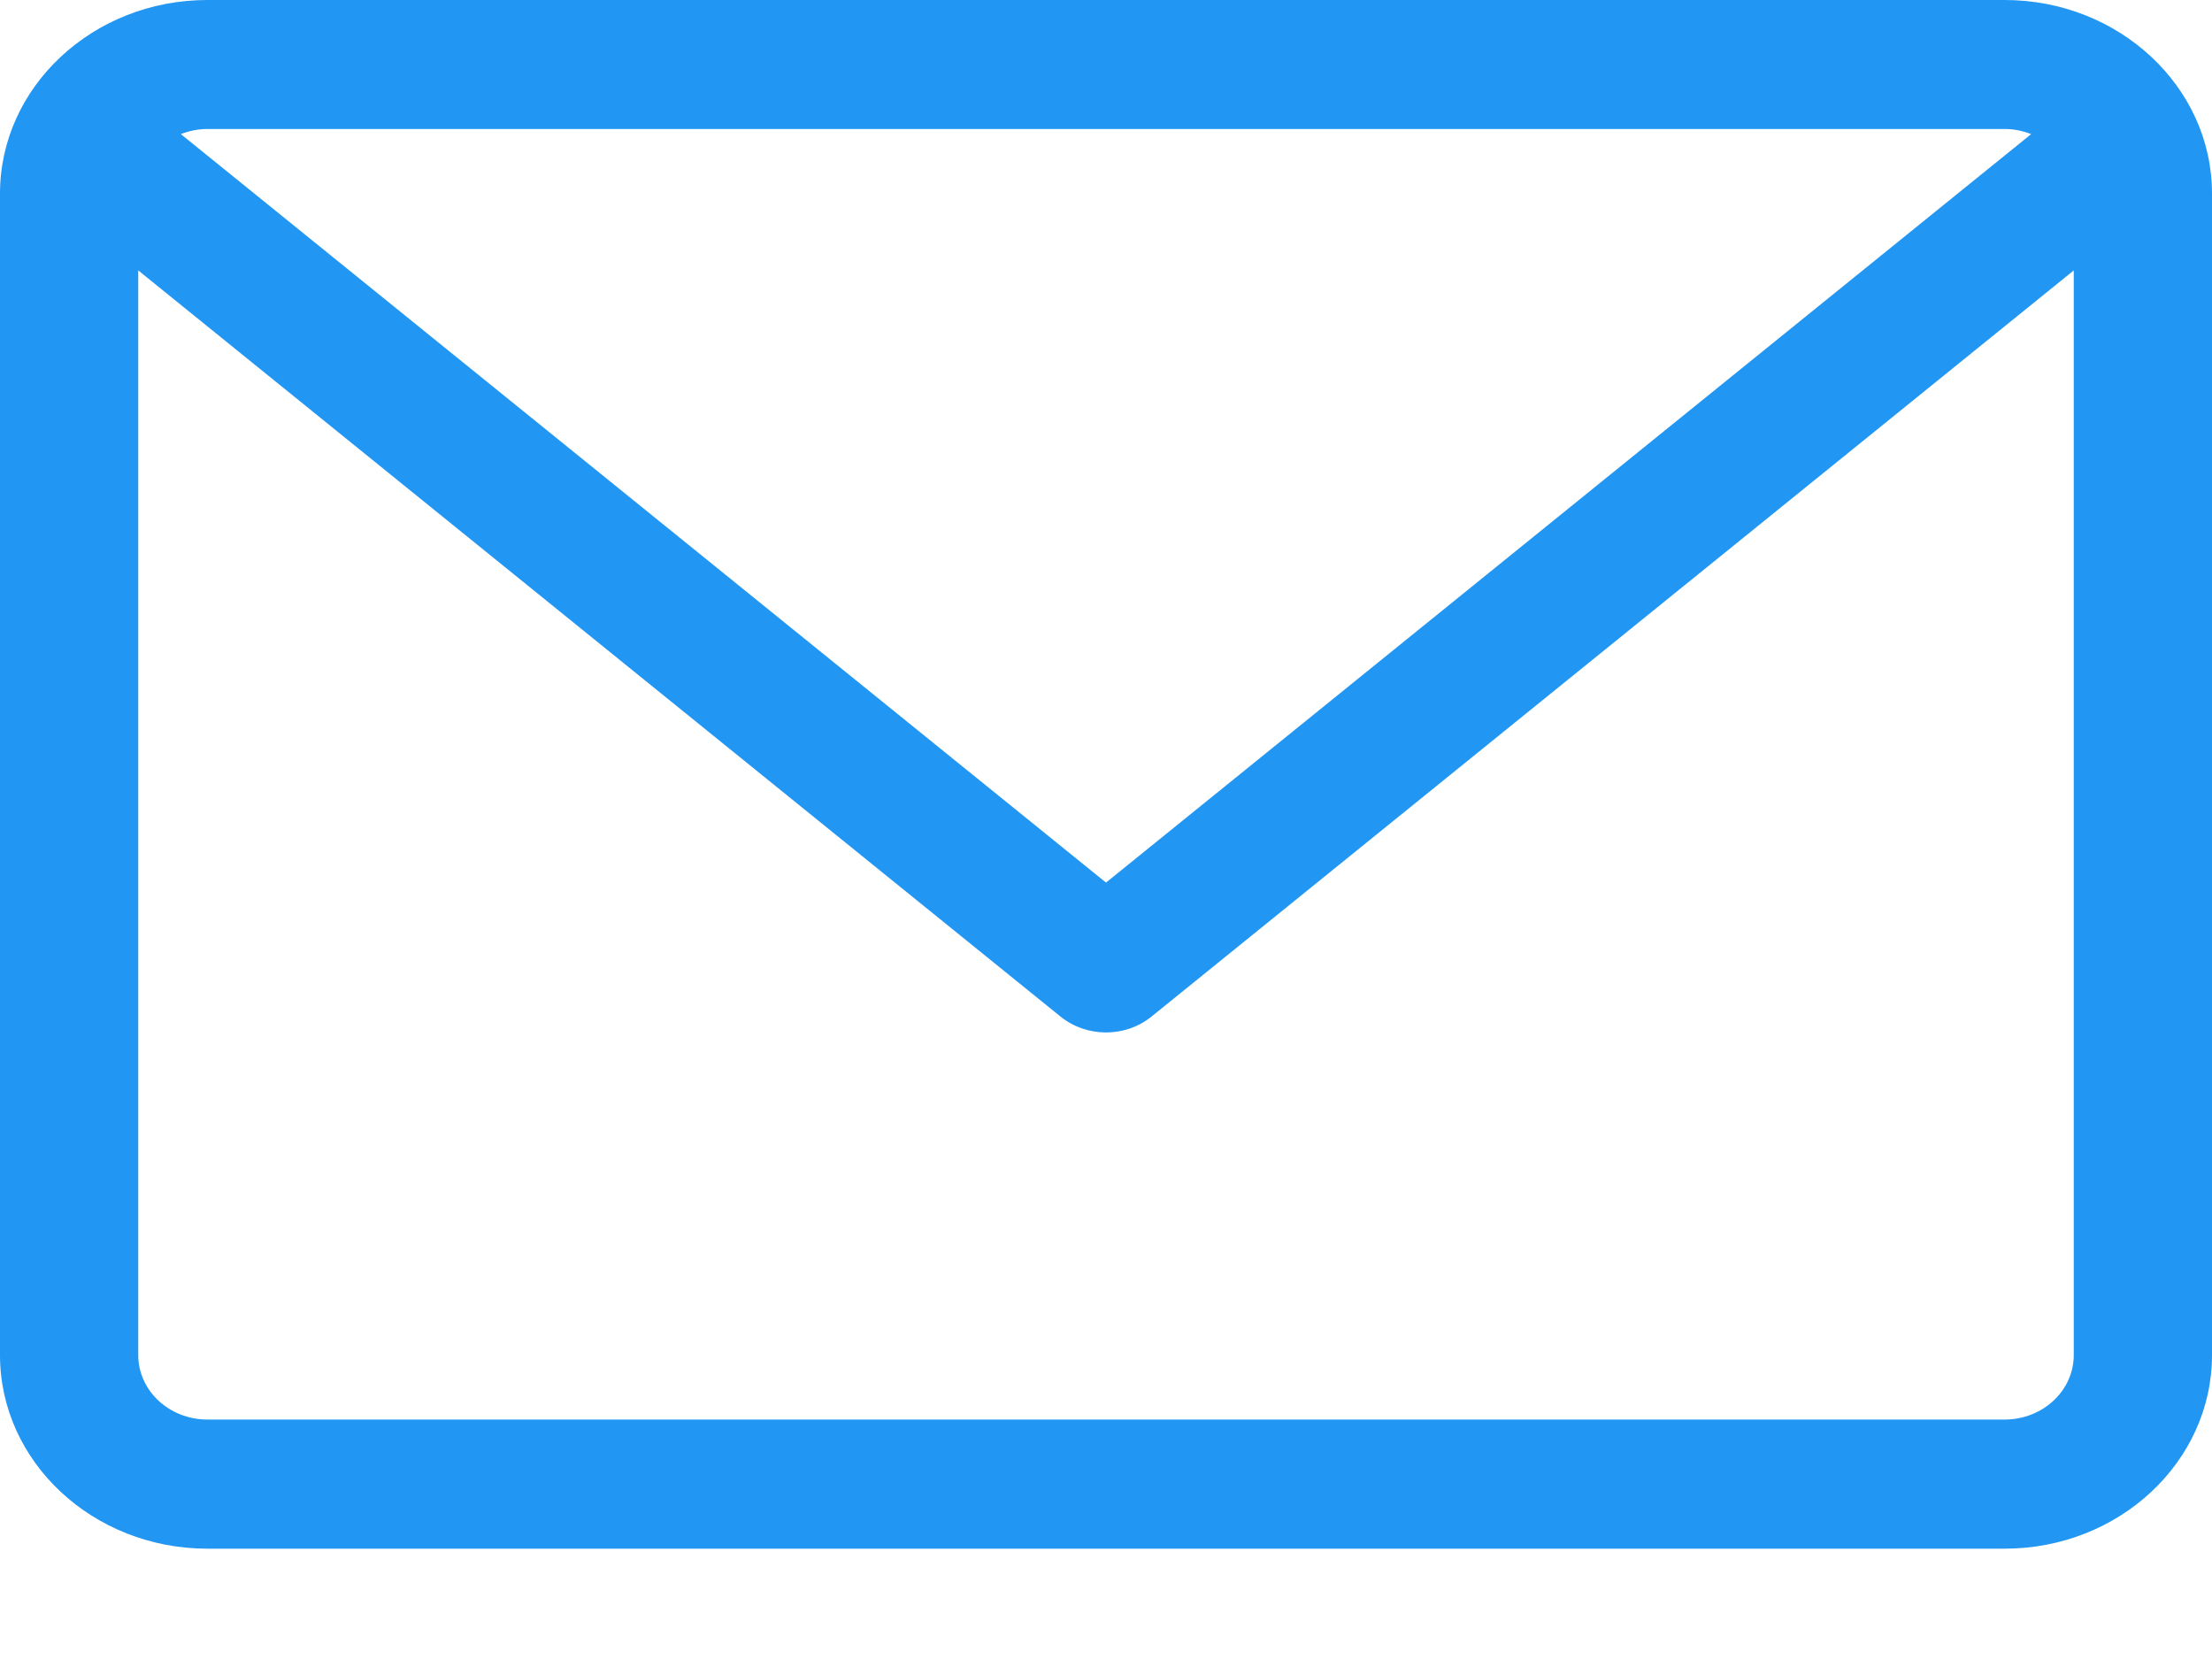
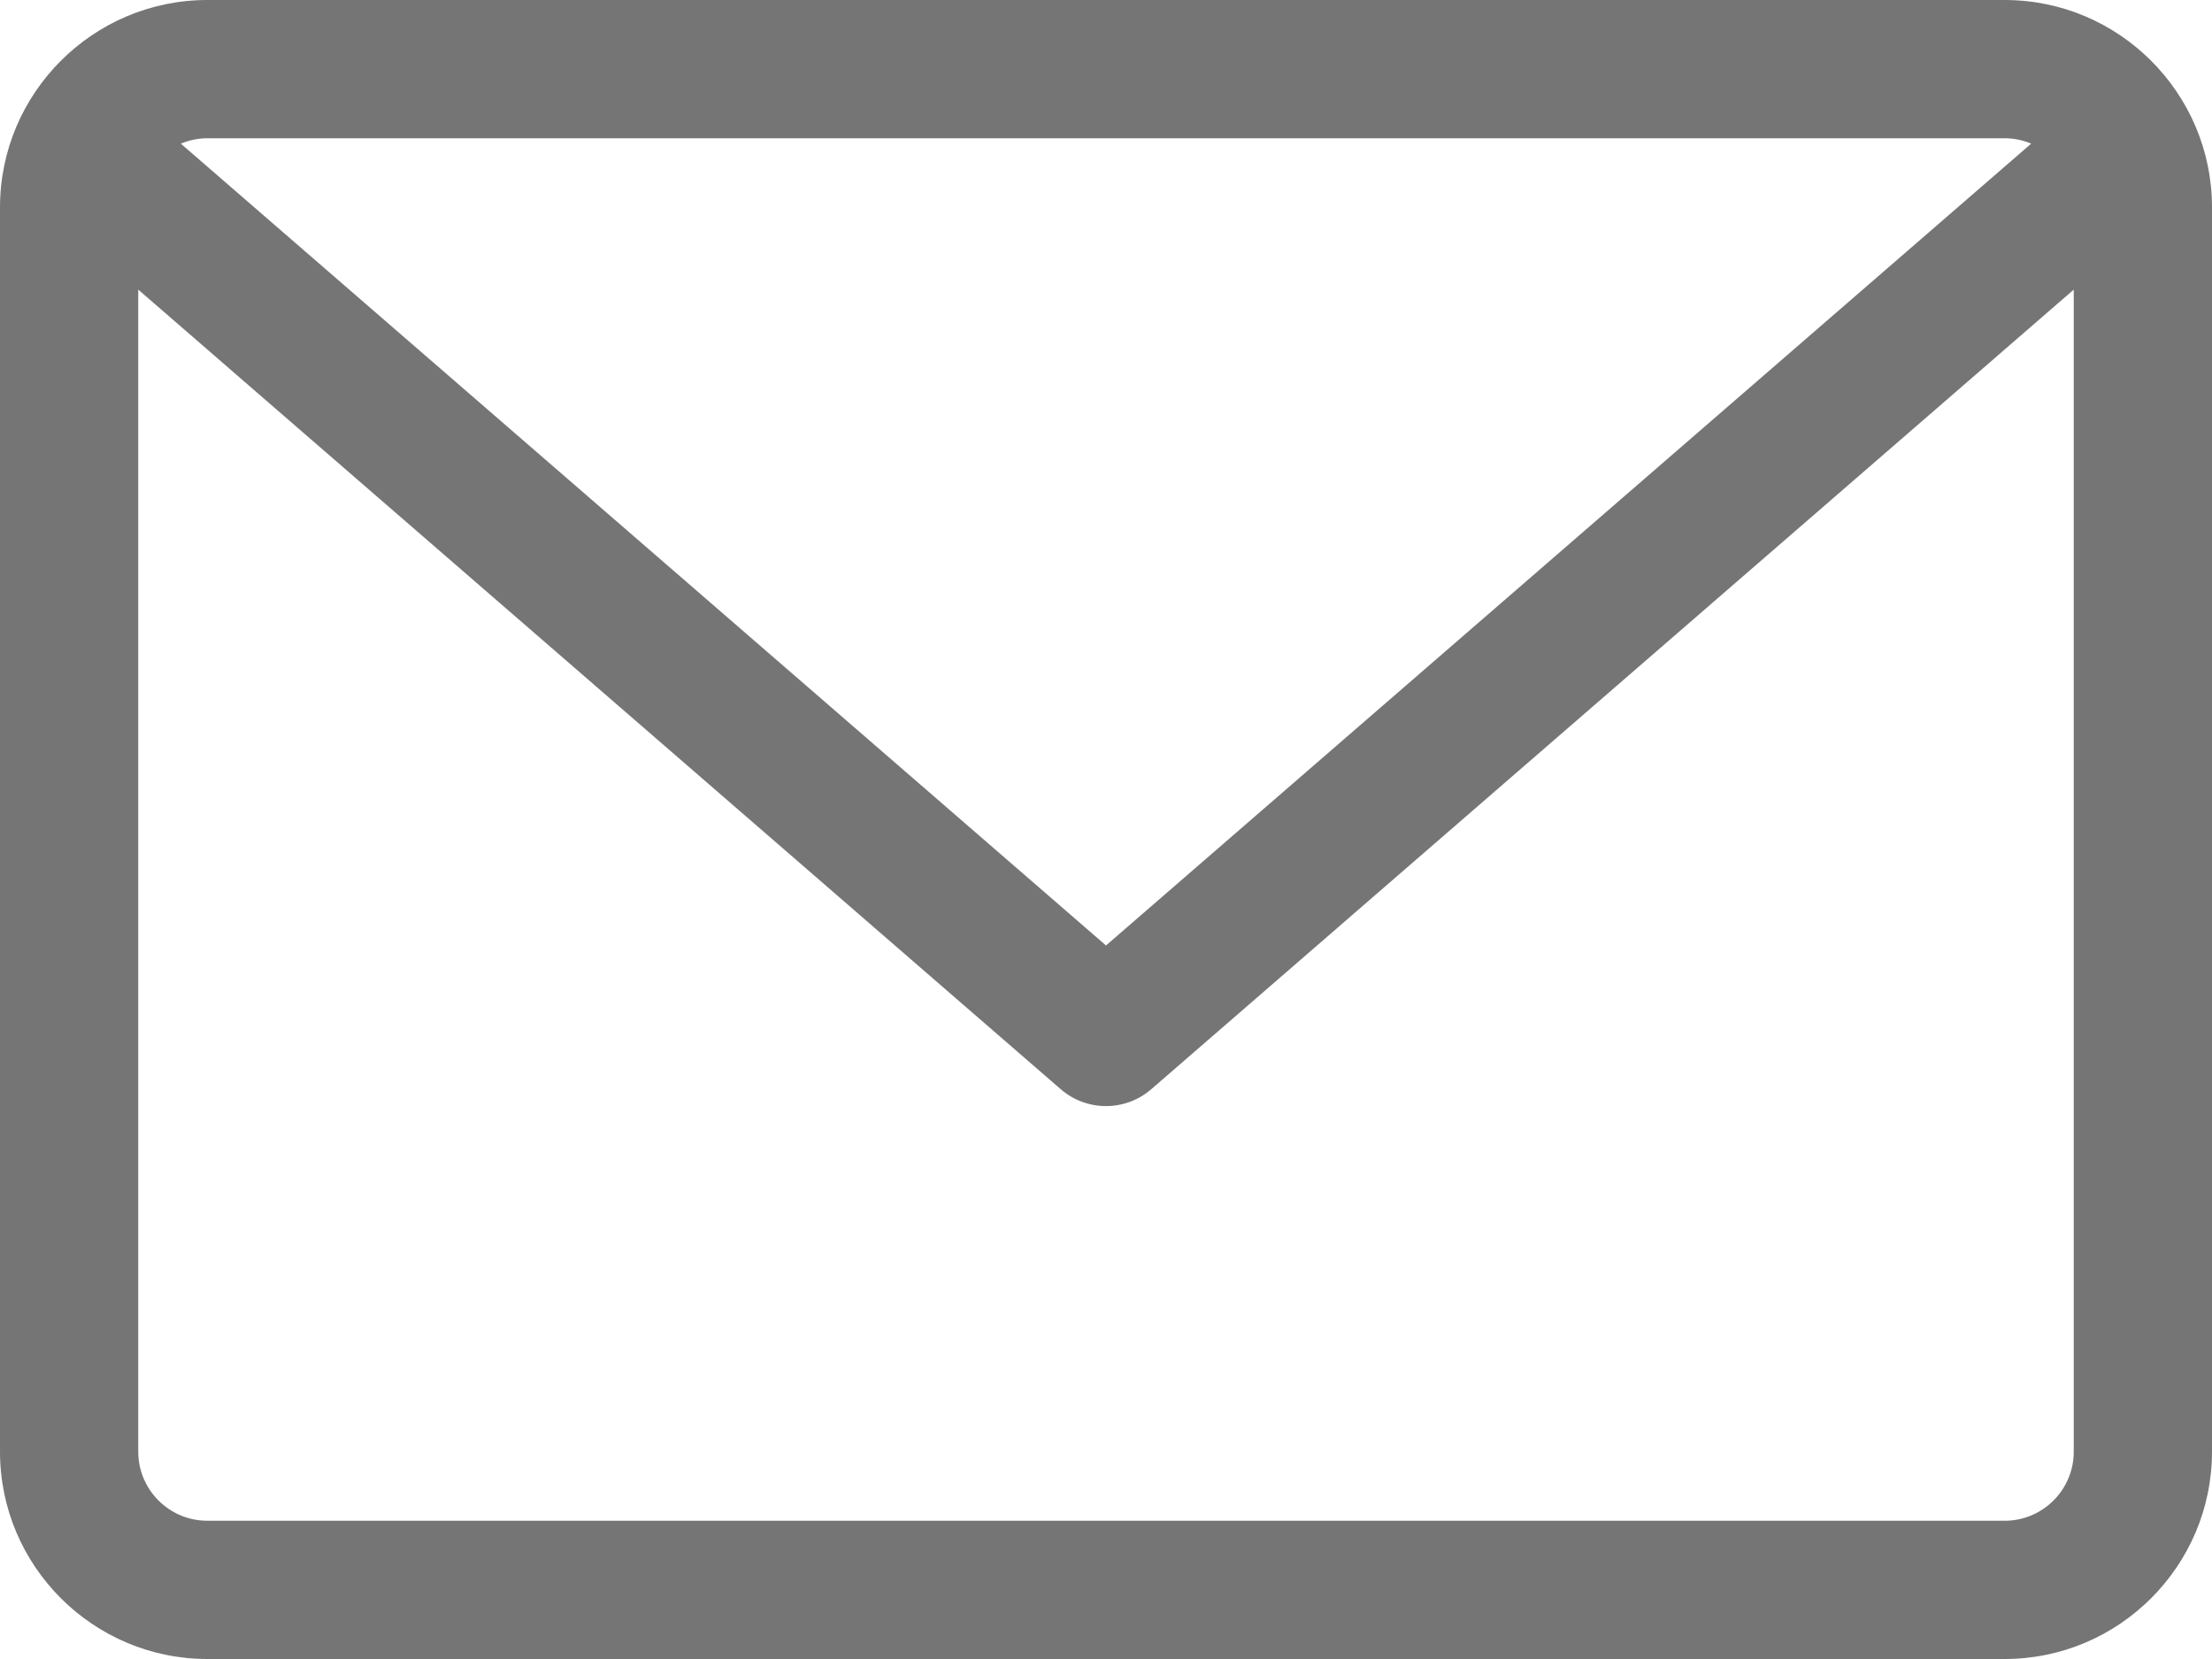
- <svg xmlns="http://www.w3.org/2000/svg" width="16" height="12" viewBox="0 0 16 12" fill="none">
-   <path d="M14.5 0H1.5C0.673 0 0 0.628 0 1.4V9.802C0 10.574 0.673 11.202 1.5 11.202H14.5C15.327 11.202 16 10.574 16 9.802V1.4C16 0.628 15.327 0 14.5 0ZM14.5 0.933C14.568 0.933 14.633 0.947 14.692 0.97L8 6.384L1.308 0.97C1.367 0.947 1.432 0.933 1.5 0.933H14.5ZM14.5 10.268H1.5C1.224 10.268 1 10.059 1 9.802V1.956L7.672 7.354C7.767 7.43 7.883 7.468 8 7.468C8.117 7.468 8.233 7.43 8.328 7.354L15 1.956V9.802C15 10.059 14.776 10.268 14.5 10.268Z" fill="#2196F3" />
+ <svg xmlns="http://www.w3.org/2000/svg" width="16" height="12" fill="none">
+   <path d="M14.5 0h-13C.673 0 0 .673 0 1.5v9c0 .827.673 1.5 1.5 1.5h13c.827 0 1.5-.673 1.5-1.5v-9c0-.827-.673-1.5-1.5-1.5zm0 1c.068 0 .133.014.192.039L8 6.839l-6.692-5.8A.498.498 0 011.5 1h13zm0 10h-13a.5.5 0 01-.5-.5V2.095l6.672 5.783a.5.5 0 00.656 0L15 2.095V10.5a.5.5 0 01-.5.5z" fill="#757575" />
</svg>
